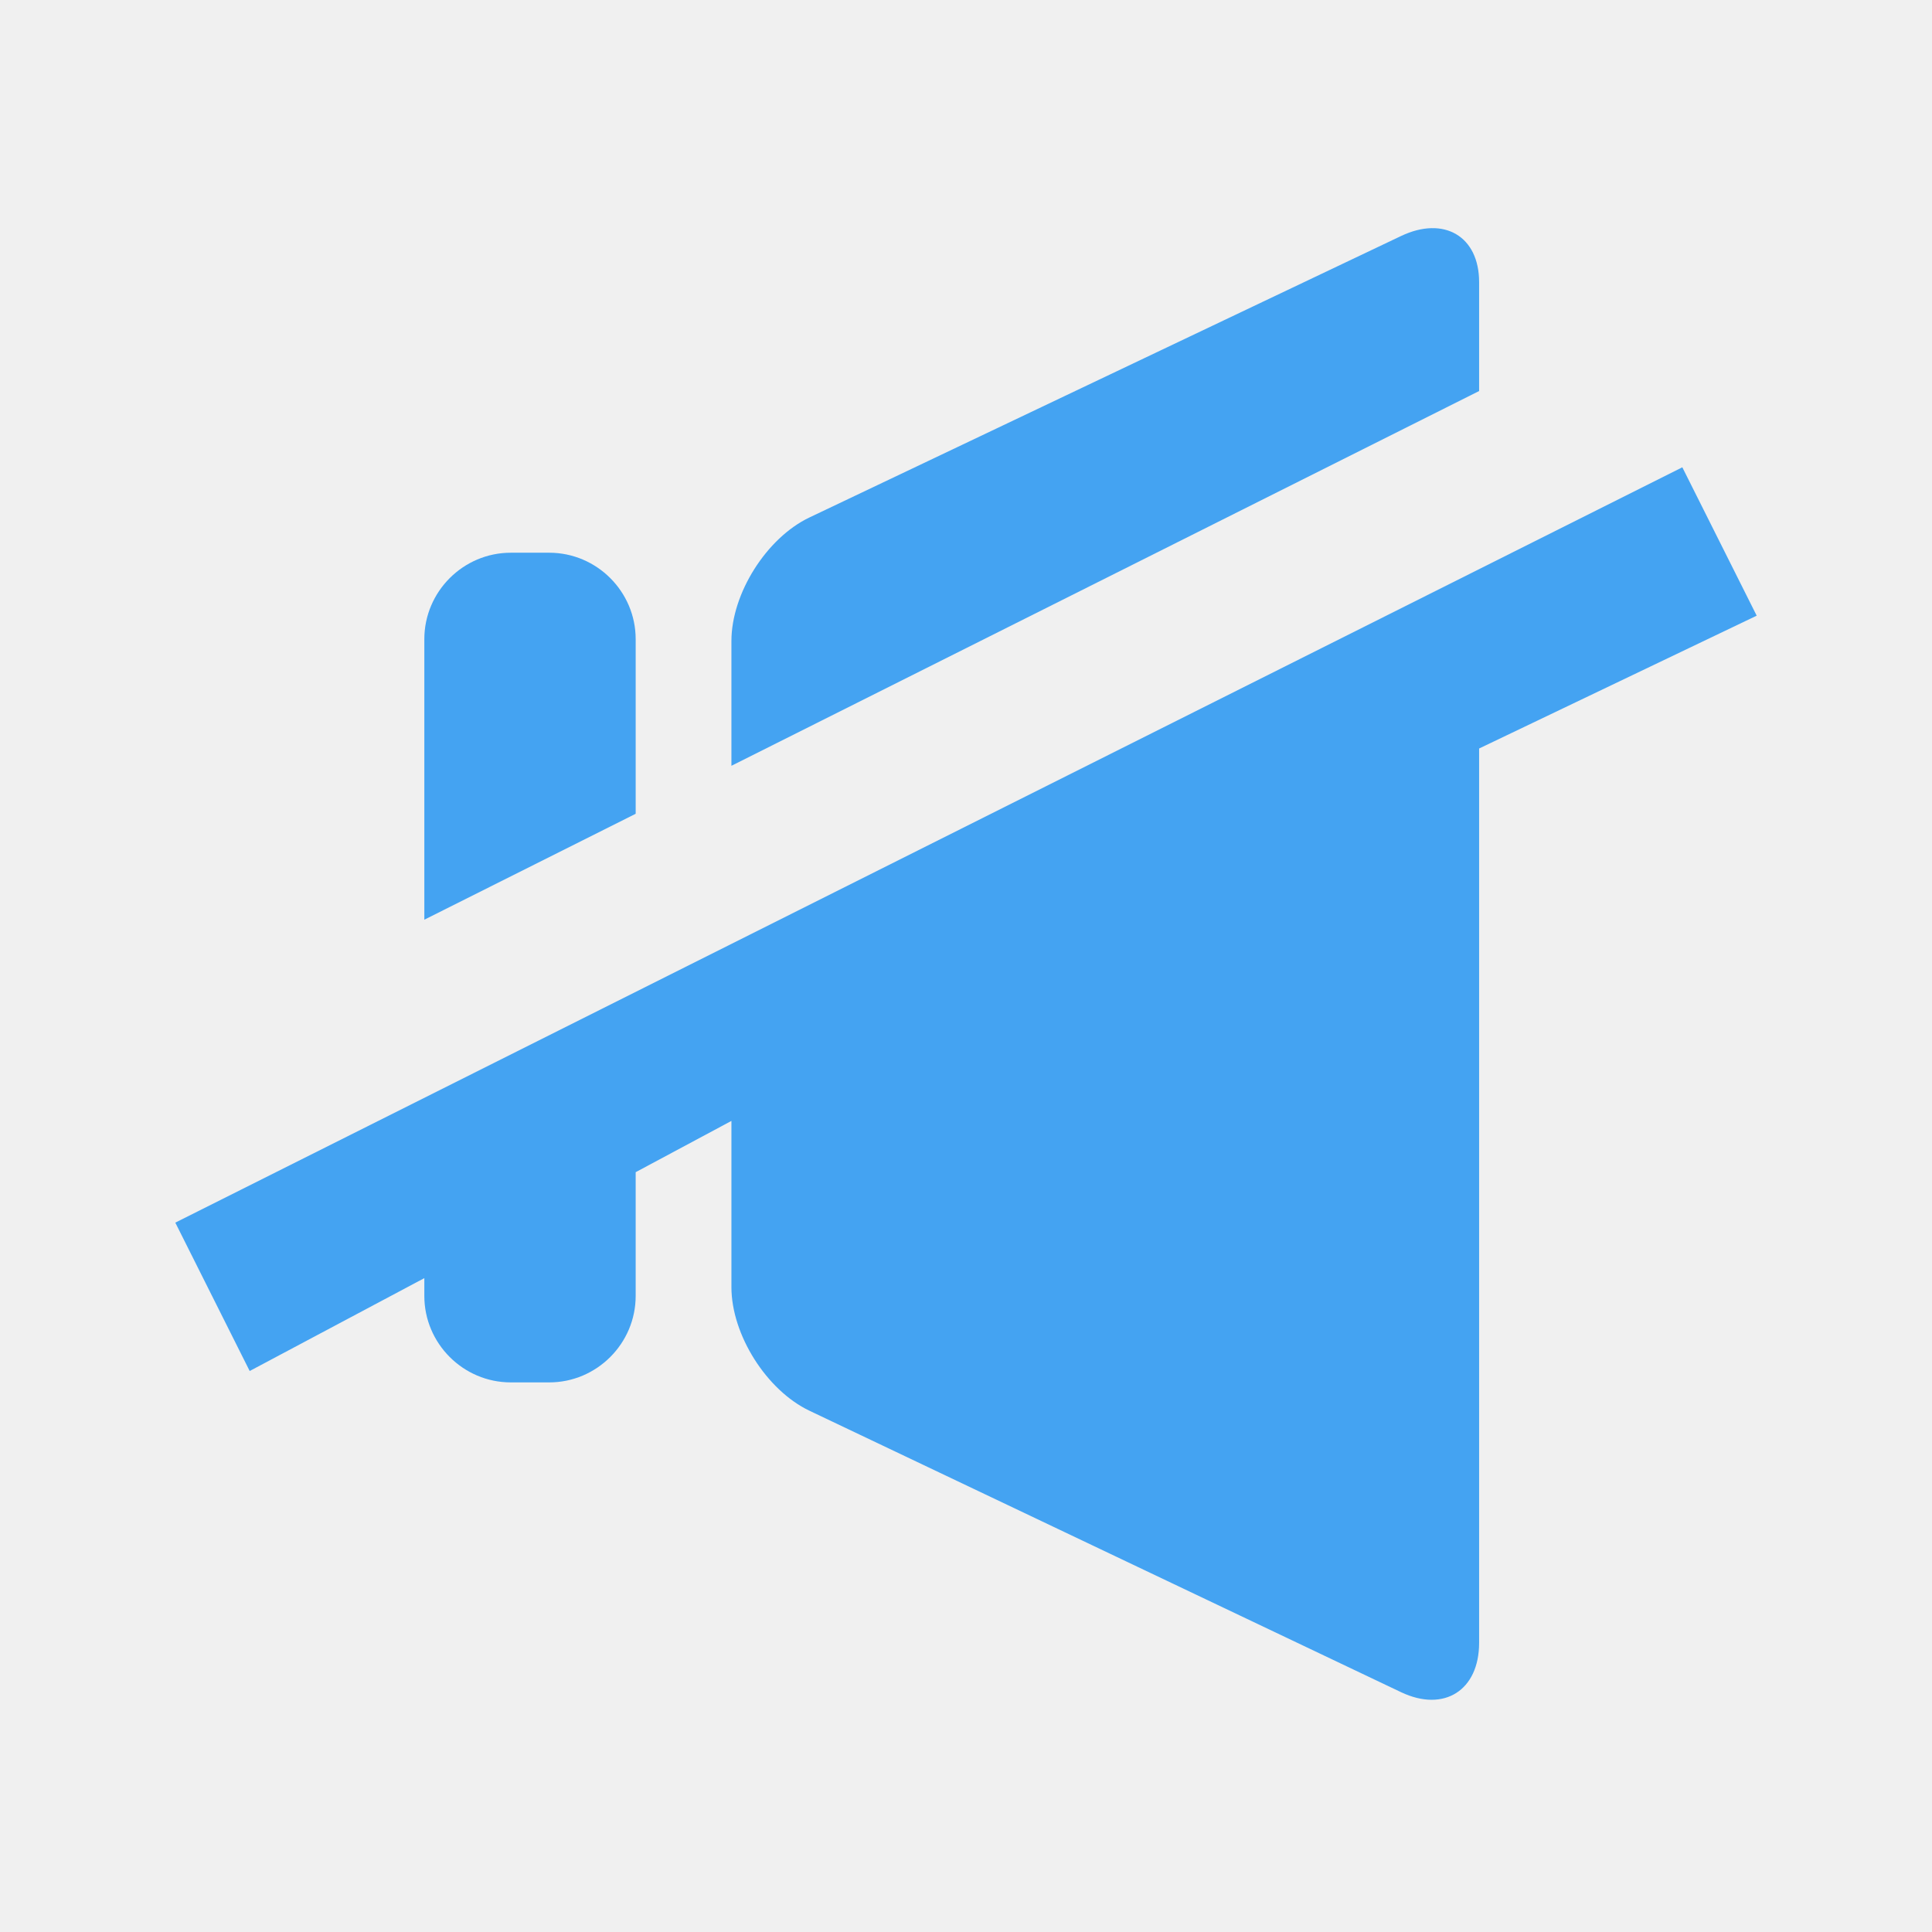
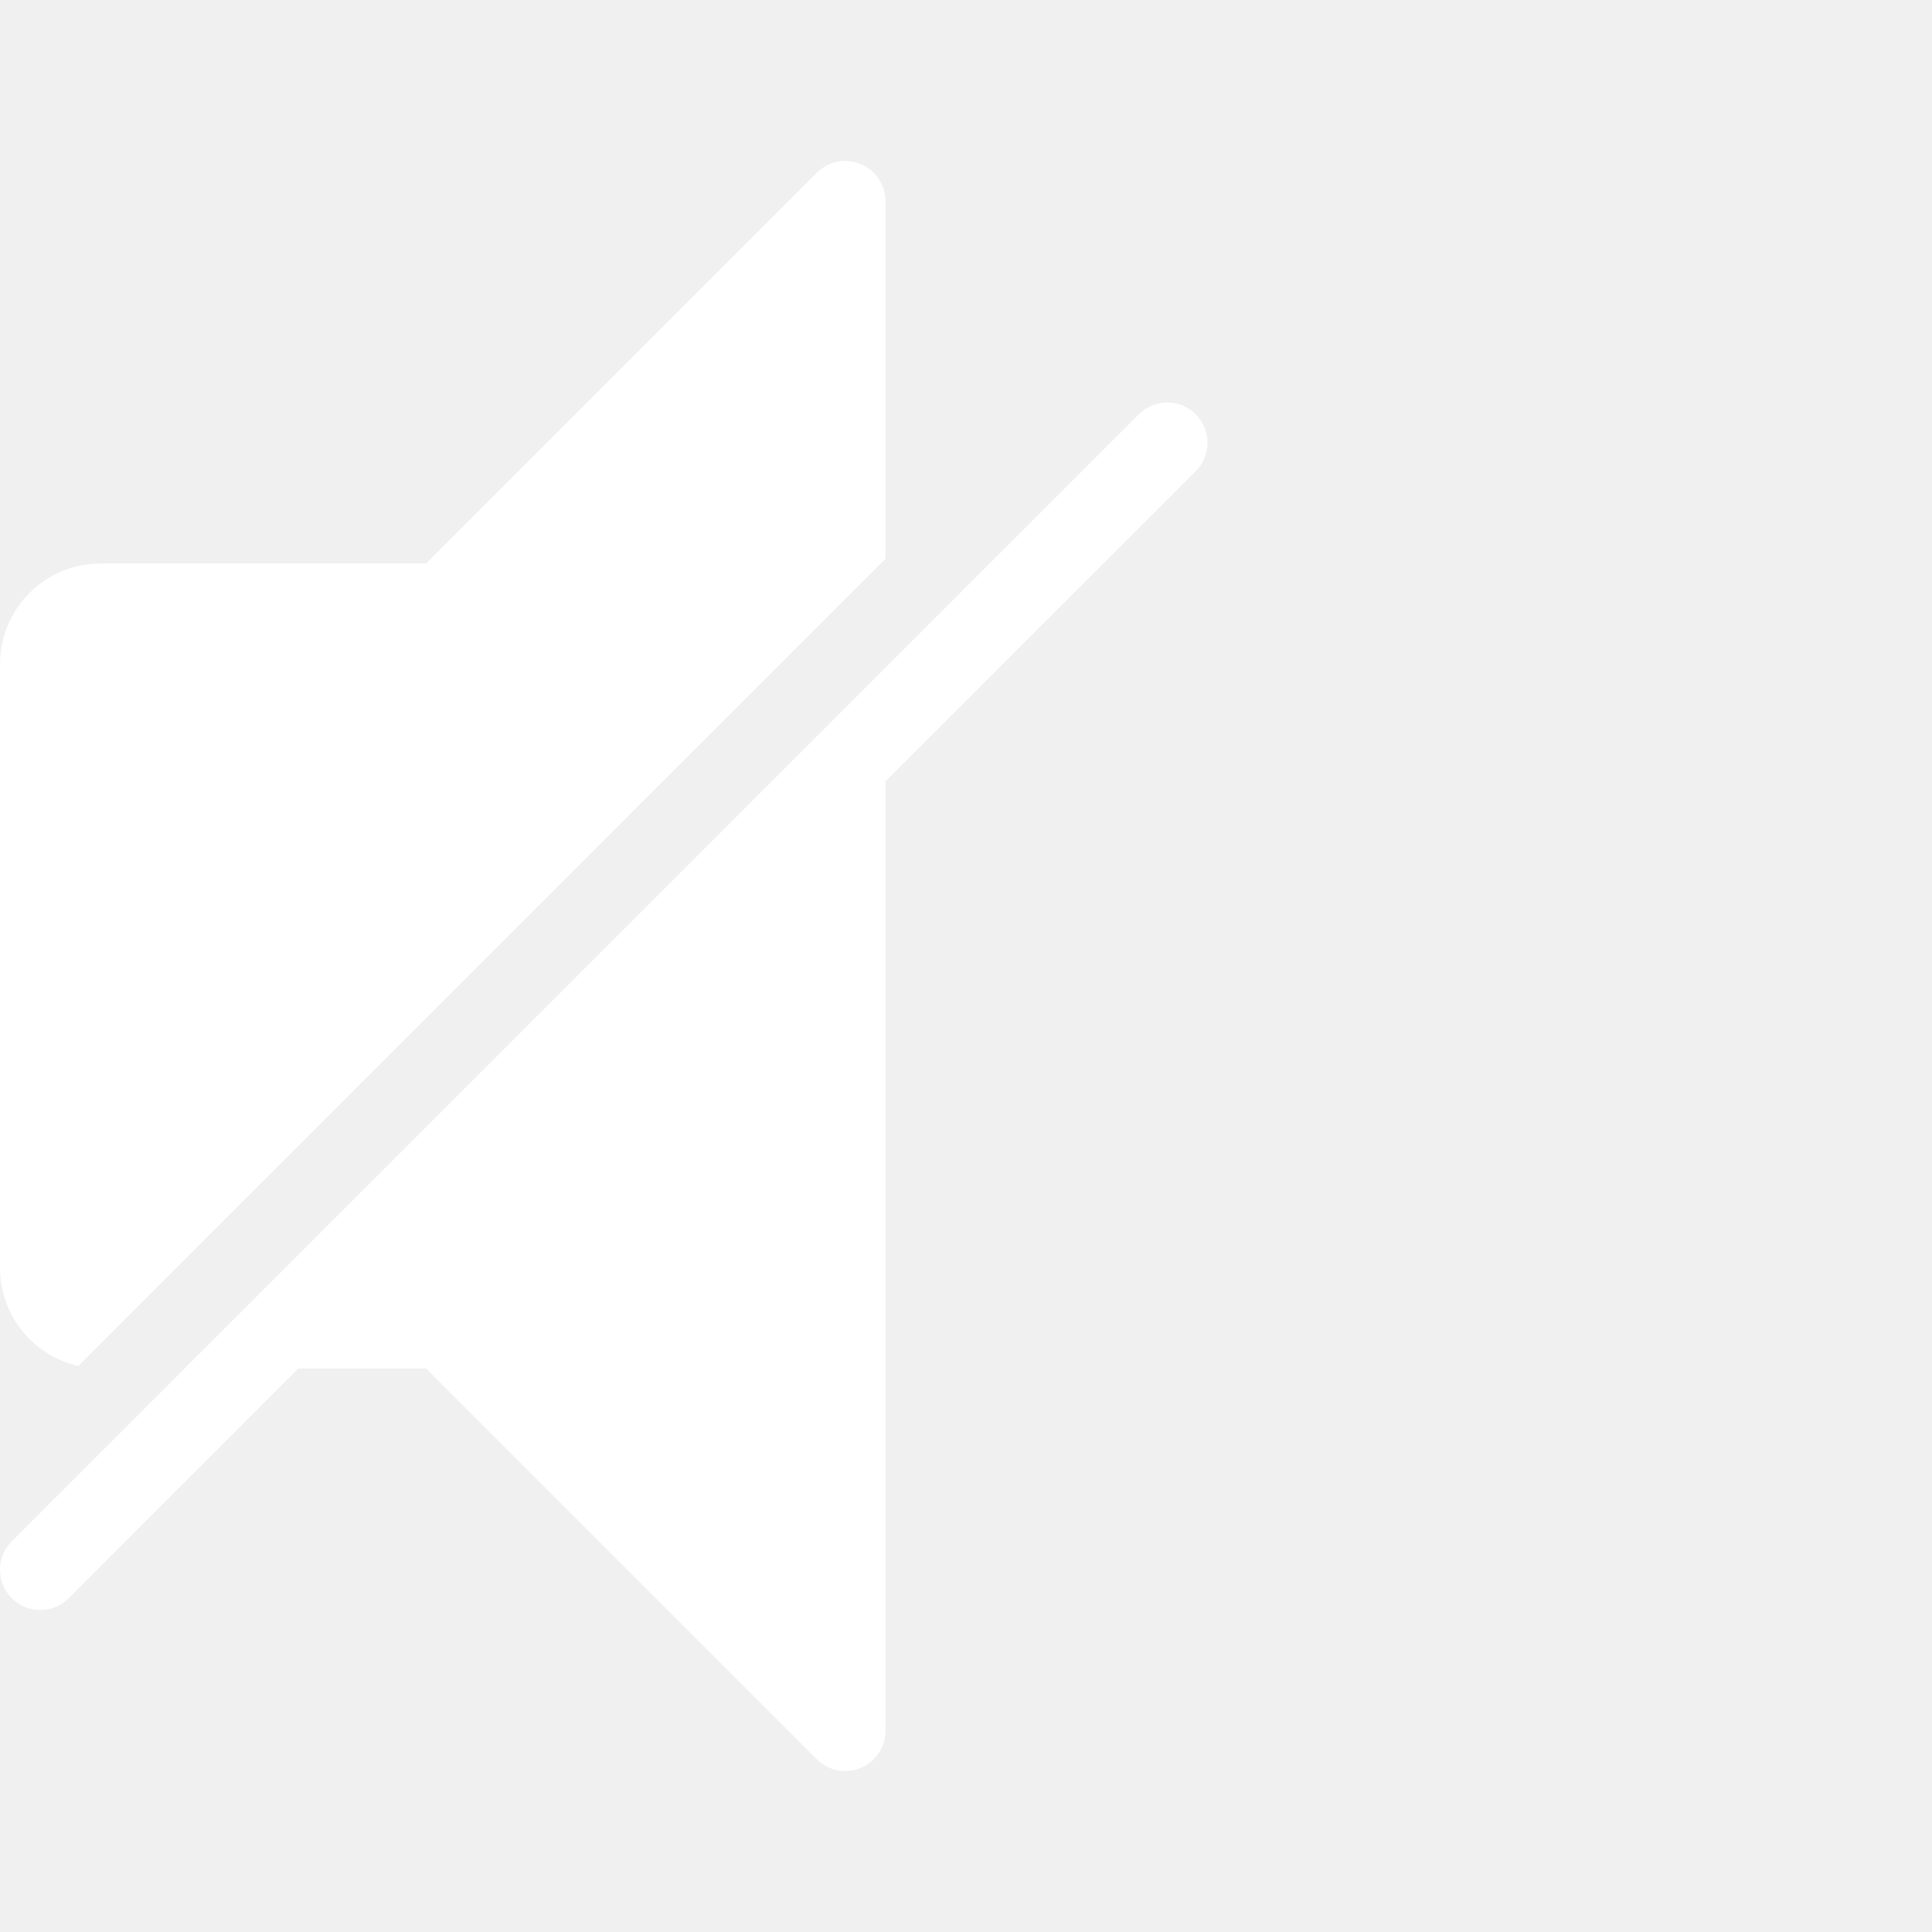
- <svg xmlns="http://www.w3.org/2000/svg" version="1.1" id="Layer_1" x="0px" y="0px" width="512px" height="512px" viewBox="0 0 512 512" enable-background="new 0 0 512 512" xml:space="preserve">
-   <g>
-     <path fill="#44A3F2" d="M168.46,169.386c0-12.6-10.309-22.909-22.909-22.909h-10.19c-12.6,0-22.909,10.309-22.909,22.909v21.048   v53.296l56.008-28.068V169.386z" />
-   </g>
-   <path fill="#44A3F2" d="M391.982,103.627l-198.147,99.316l-0.001-33.063c0-12.6,9.309-27.338,20.687-32.751l156.772-74.583  c11.379-5.413,20.687,0.079,20.687,12.203L391.982,103.627z" />
-   <path fill="#44A3F2" d="M193.835,297.054v44.058c0,12.6,9.309,27.338,20.687,32.751l156.771,74.583  c11.379,5.413,20.687-0.467,20.687-13.067l0.002-237.018l73.56-35.201l-19.709-39.323L46.46,324.009l19.709,39.323l46.282-24.613  v4.721c0,12.6,10.309,22.909,22.909,22.909h10.19c12.6,0,22.909-10.309,22.909-22.909v-32.799L193.835,297.054z" />
+ <svg xmlns="http://www.w3.org/2000/svg" t="1674376025419" class="icon" viewBox="0 0 1024 1024" version="1.1" p-id="1400" width="200" height="200">
+   <path d="M0.002 672V352a53.393 53.393 0 0 1 53.333-53.333h172.5l207.08-207.087A21.333 21.333 0 0 1 469.336 106.667v189.413L41.436 724A53.42 53.42 0 0 1 0.002 672z m633.753-452.42a21.333 21.333 0 0 0-30.173 0l-597.333 597.333a21.333 21.333 0 0 0 30.173 30.173L158.169 725.333h67.667l207.08 207.087A21.333 21.333 0 0 0 469.336 917.333V414.167l164.42-164.413a21.333 21.333 0 0 0 0-30.173z" fill="#ffffff" p-id="1401" />
</svg>
